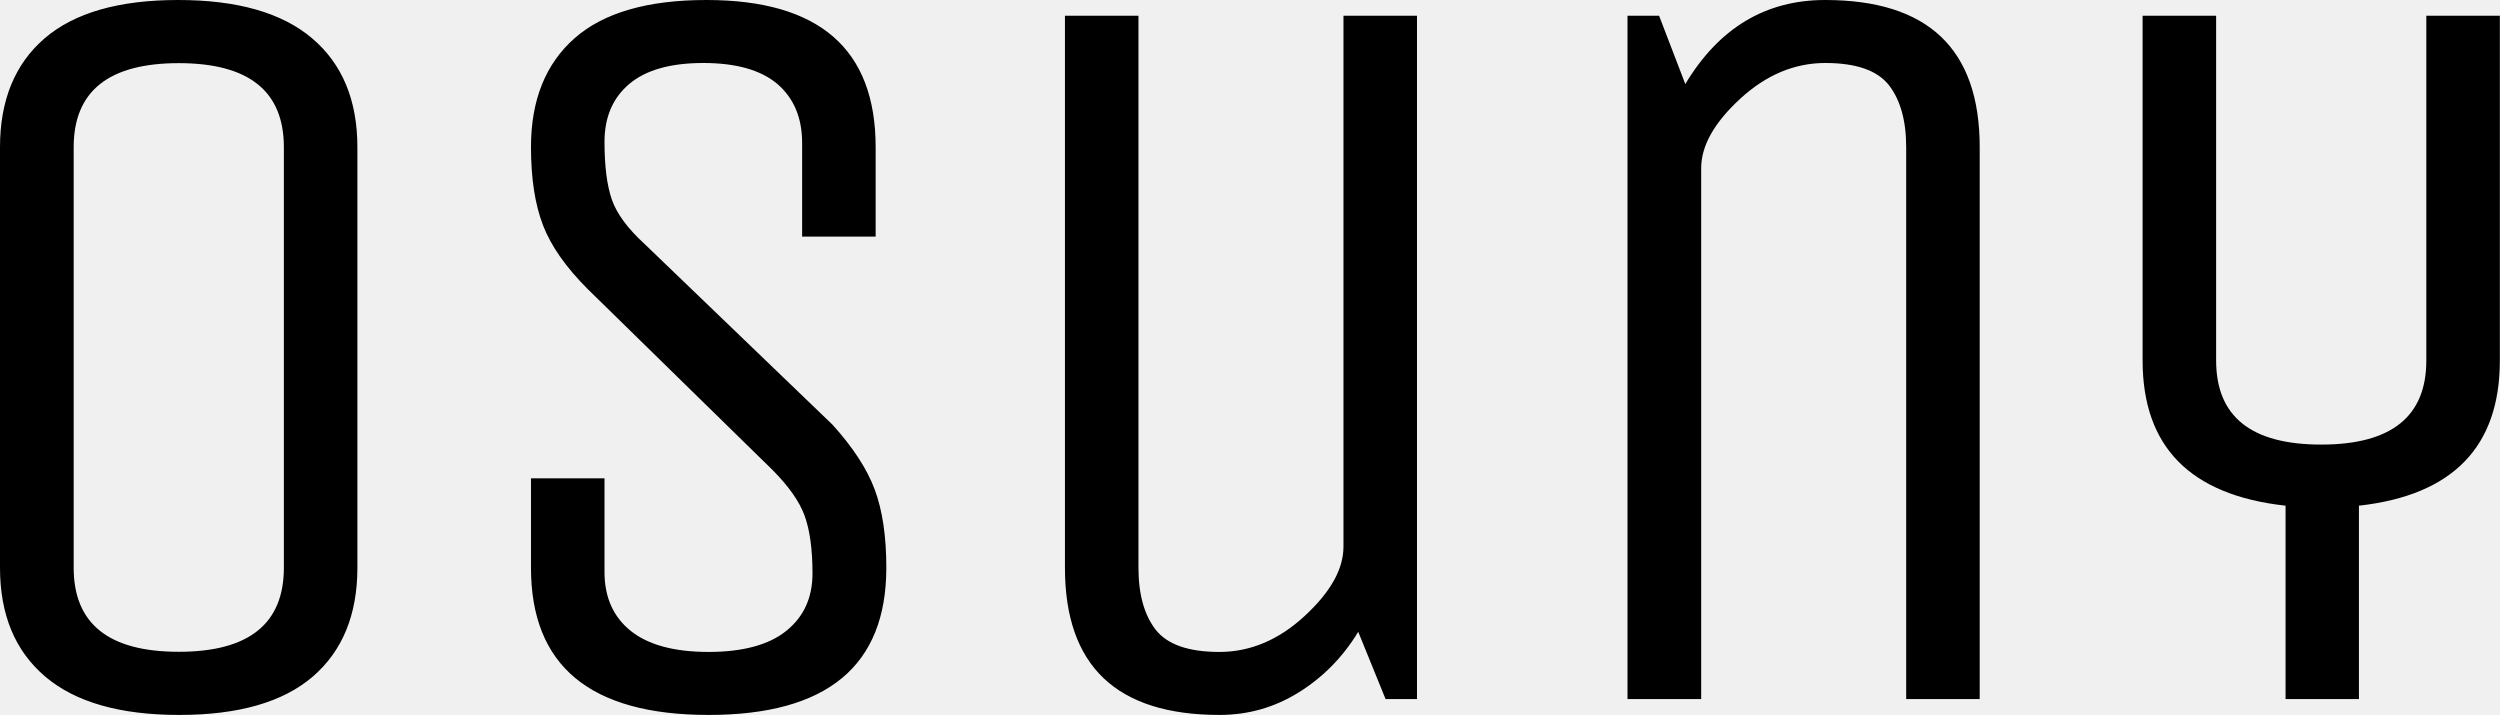
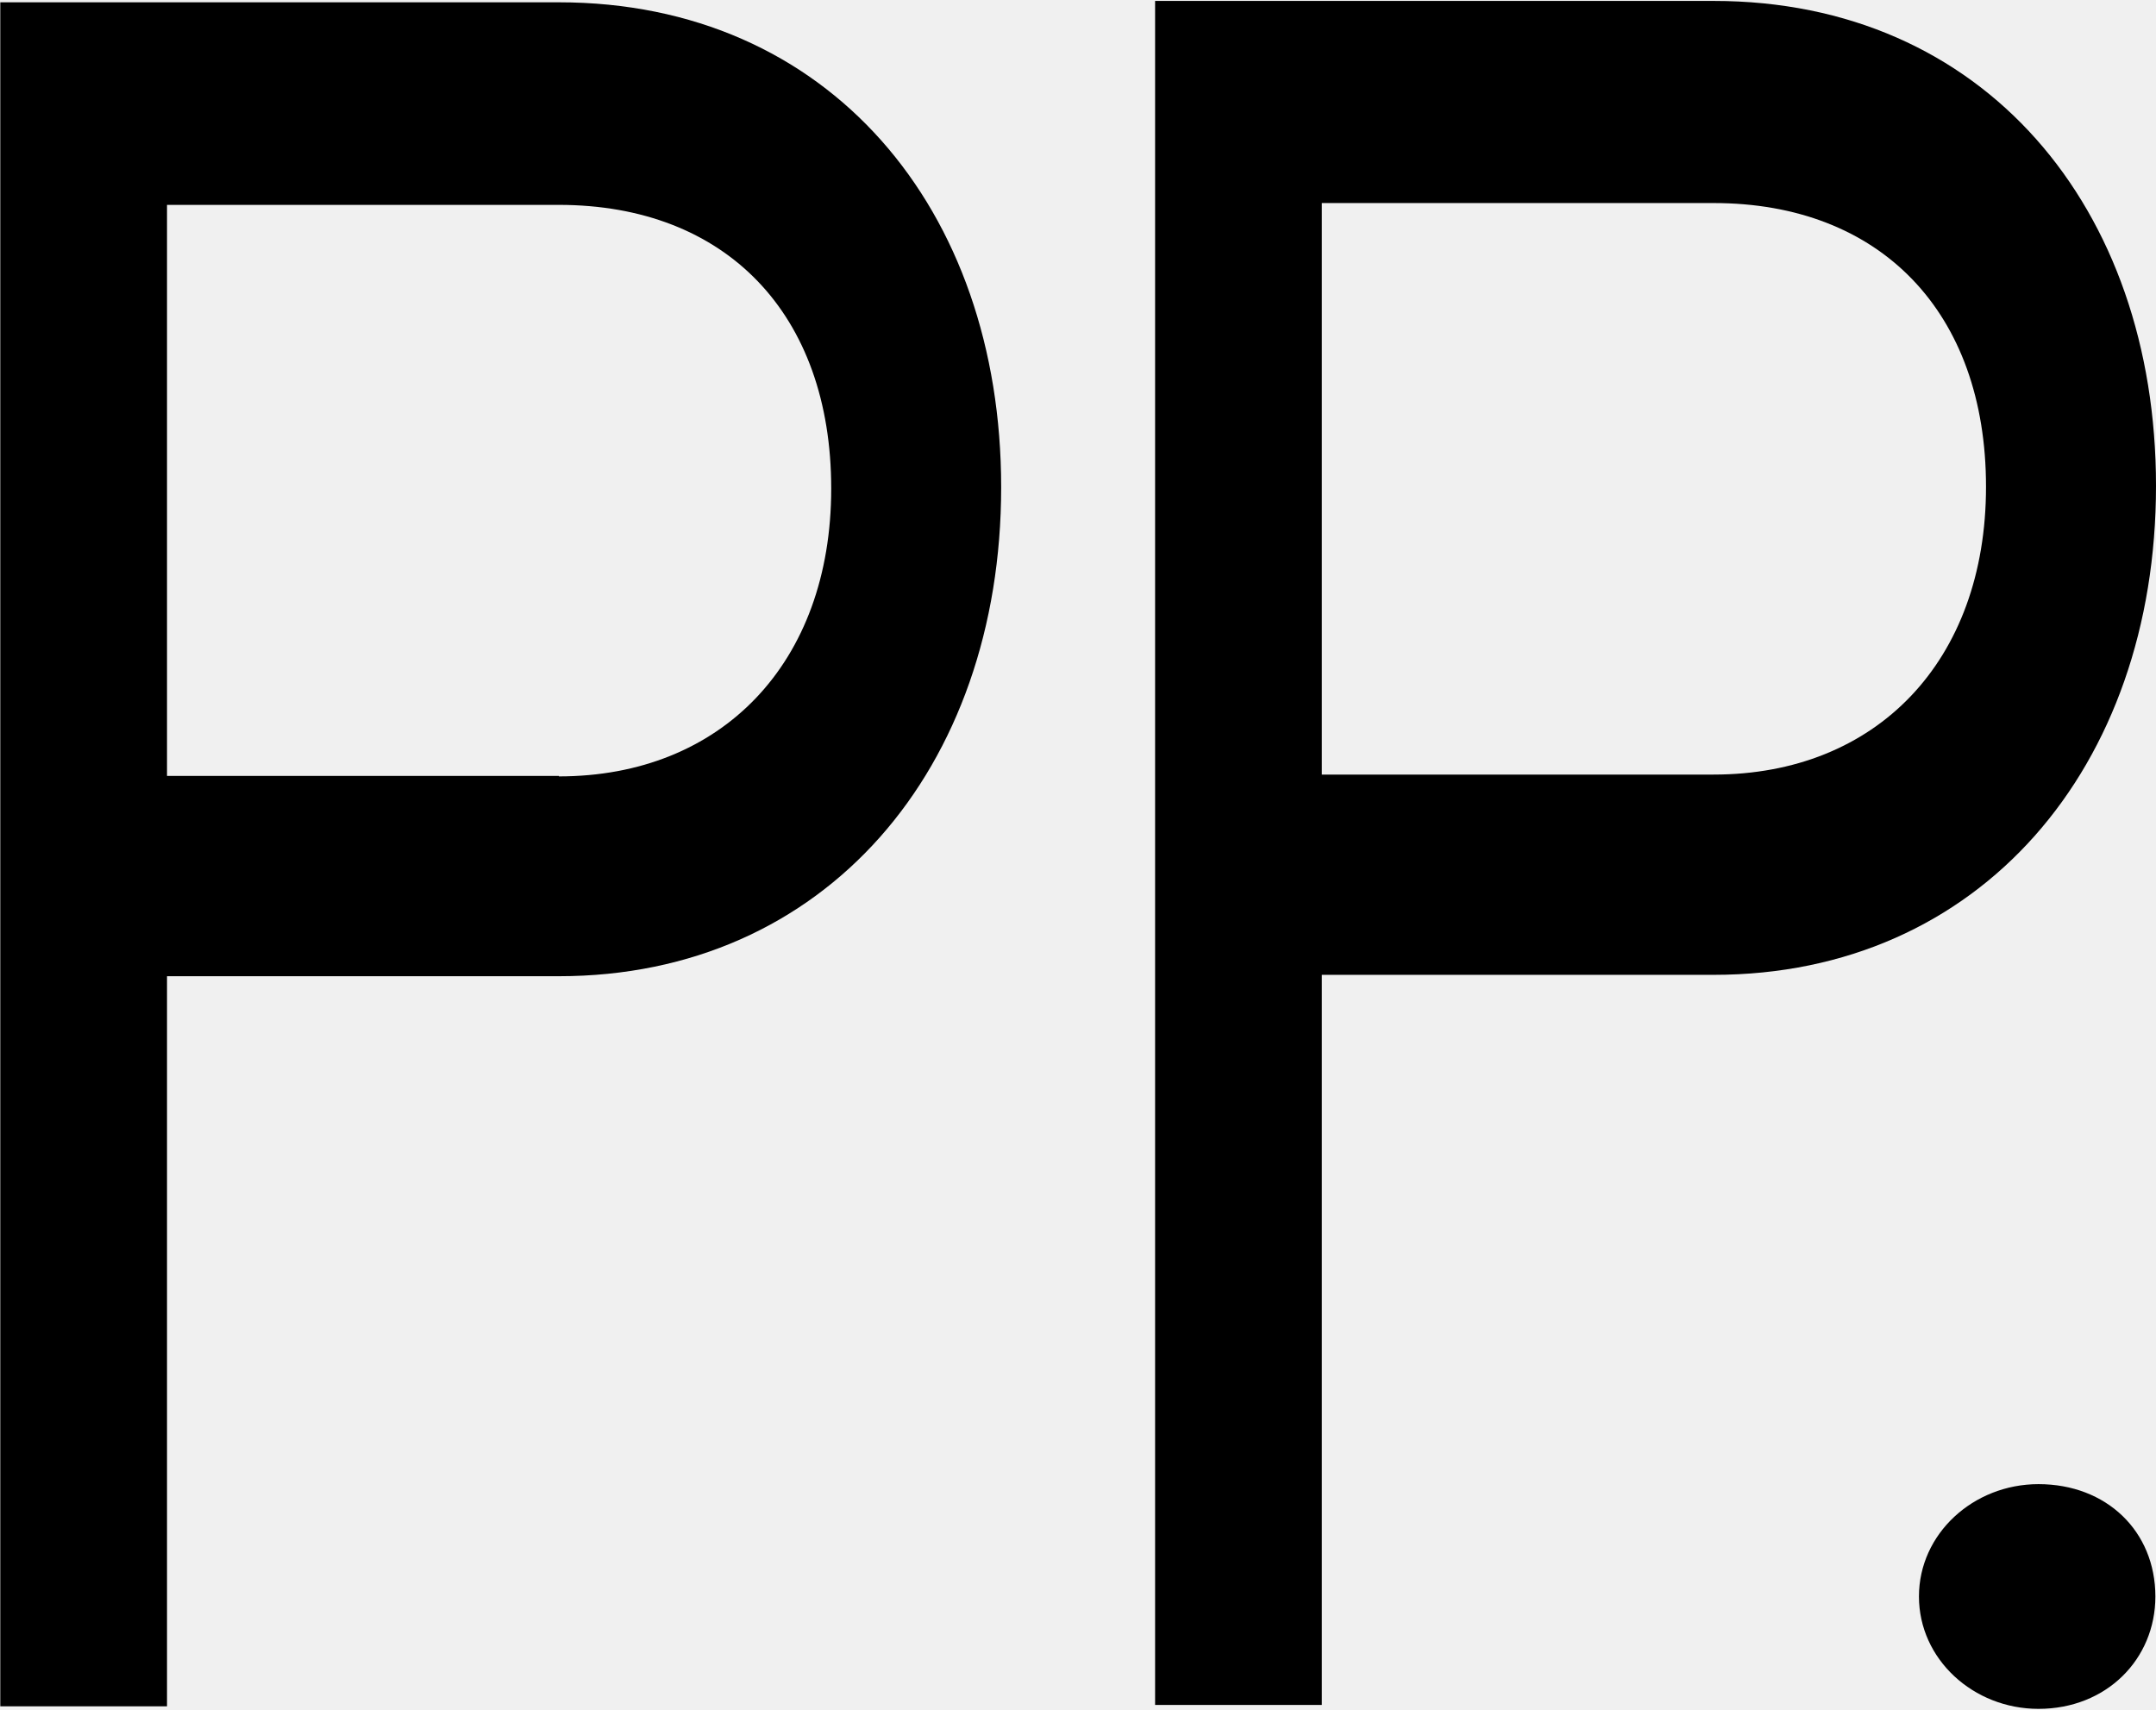
- <svg xmlns="http://www.w3.org/2000/svg" version="1.2" baseProfile="tiny" width="1591.4" height="455.1" overflow="visible" xml:space="preserve">
-   <switch>
-     <g>
-       <g fill="#000000">
-         <path d="M227.5 93.7v267.7c0 29.9-9.5 53-28.4 69.3-19 16.3-47.3 24.4-85 24.4S48 447 28.8 430.7C9.6 414.4 0 391.3 0 361.4V93.7c0-29.9 9.5-53 28.4-69.3C47.4 8.1 75.7 0 113.4 0s66.1 8.1 85.3 24.4c19.2 16.3 28.8 39.4 28.8 69.3zm-46.8 267.7V93.7c0-35.7-22.3-53.5-66.9-53.5-44.6 0-66.9 17.8-66.9 53.5v267.7c0 35.7 22.3 53.5 66.9 53.5 44.6 0 66.9-17.8 66.9-53.5zM564.2 361.4c0 62.5-37.7 93.7-113.1 93.7-75.4 0-113.1-31.2-113.1-93.7v-56.9h46.8v59.6c0 16.1 5.6 28.6 16.7 37.5 11.1 8.9 27.7 13.4 49.5 13.4 21.9 0 38.4-4.5 49.5-13.4 11.1-8.9 16.7-21.1 16.7-36.5 0-15.4-1.7-27.7-5-36.8-3.3-9.1-10.2-18.8-20.4-29.1L374.1 184c-13.8-13.8-23.3-27.3-28.4-40.5-5.1-13.2-7.7-29.8-7.7-49.9 0-29.9 9.3-53 27.8-69.3C384.2 8.1 412.2 0 449.7 0c71.8 0 107.7 31.2 107.7 93.7v56.9h-46.8V91c0-16.1-5.3-28.5-15.7-37.5-10.5-8.9-26.2-13.4-47.2-13.4-21 0-36.7 4.5-47.2 13.4s-15.7 21.2-15.7 36.8c0 15.6 1.6 27.9 4.7 36.8 3.1 8.9 10 18.3 20.7 28.1L530 270.4c12.9 14.3 21.9 28 26.8 41.2 4.9 13.1 7.4 29.7 7.4 49.8zM677.9 361.4V10h46.8v351.4c0 17 3.7 30.1 11 39.5 7.4 9.4 20.9 14.1 40.5 14.1s37.7-7.6 54.2-22.8c16.5-15.2 24.8-29.9 24.8-44.2V10H902v435h-20l-17.4-42.8c-9.8 16.1-22.4 28.9-37.8 38.5-15.4 9.6-32.2 14.4-50.5 14.4-65.6 0-98.4-31.2-98.4-93.7zM1082.8 445H1036V10h20.1l16.7 43.5c21.4-35.7 51.1-53.5 89-53.5 65.6 0 98.4 31.2 98.4 93.7V445h-46.8V93.7c0-16.9-3.7-30.1-11-39.5-7.4-9.4-20.9-14.1-40.5-14.1s-37.7 7.6-54.2 22.8c-16.5 15.2-24.8 29.9-24.8 44.2V445zM1501.7 445h-46.8V321.9c-60.7-6.7-91-37.5-91-92.4V10h46.8v219.5c0 35.7 22.3 53.5 66.9 53.5 44.6 0 66.9-17.8 66.9-53.5V10h46.8v219.5c0 54.9-29.9 85.7-89.7 92.4V445z" />
-       </g>
-     </g>
-   </switch>
+ <svg xmlns="http://www.w3.org/2000/svg" width="58" height="46" viewBox="0 0 58 46" fill="none">
+   <g clip-path="url(#clip0_2126_84)">
+     <path d="M31.074 0.025H46.101C53.365 0.025 58 5.586 58 13.071C58 20.641 53.265 26.227 46.101 26.227H35.56V45.869H31.074V0.025ZM46.101 20.839C50.474 20.839 53.427 17.793 53.427 13.095C53.427 8.397 50.586 5.463 46.101 5.463H35.56V20.839H46.101Z" fill="black" />
+     <path d="M0.008 0.062H15.034C22.298 0.062 26.933 5.623 26.933 13.107C26.933 20.678 22.199 26.264 15.034 26.264H4.493V45.906H0.008V0.062ZM15.034 20.888C19.408 20.888 22.361 17.842 22.361 13.145C22.361 8.447 19.532 5.512 15.034 5.512H4.493V20.876H15.034V20.888Z" fill="black" />
+     <path d="M54.839 45.975C56.667 45.975 57.983 44.639 57.983 42.952C57.983 41.194 56.667 39.929 54.839 39.929C53.085 39.929 51.623 41.265 51.623 42.952C51.623 44.639 53.085 45.975 54.839 45.975Z" fill="black" />
+   </g>
+   <defs>
+     <clipPath id="clip0_2126_84">
+       <rect width="58" height="46" fill="white" />
+     </clipPath>
+   </defs>
</svg>
